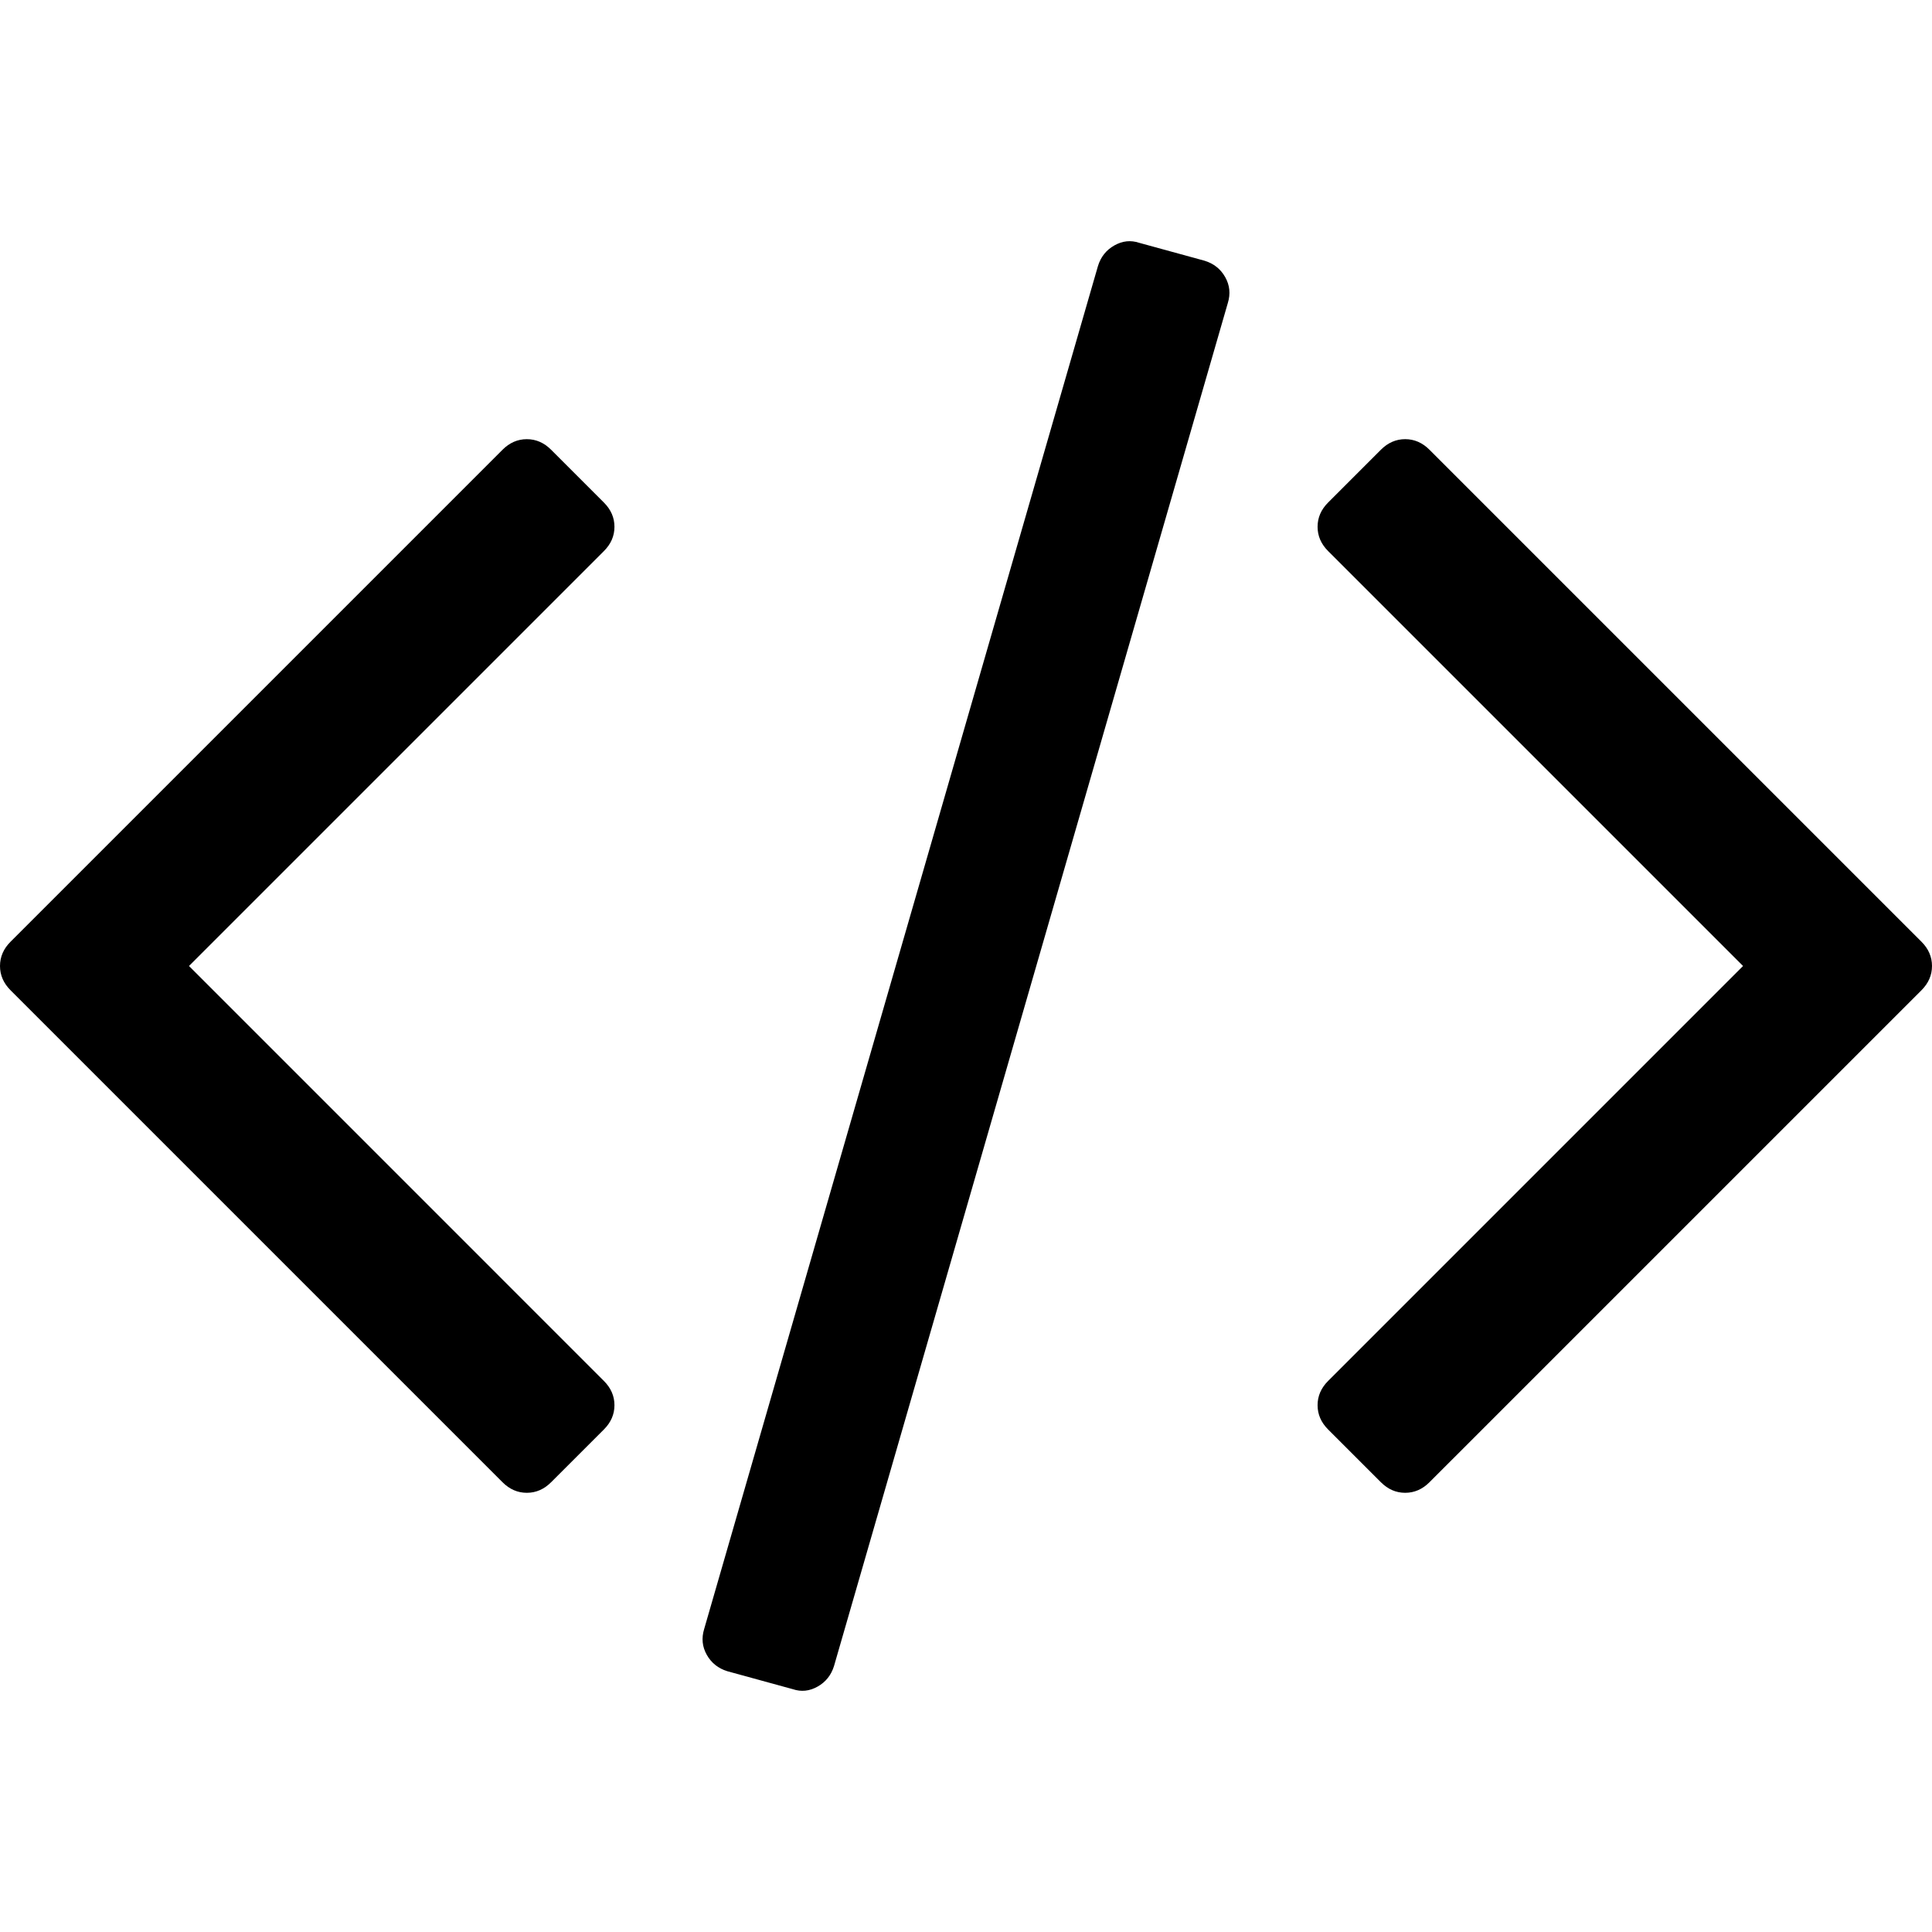
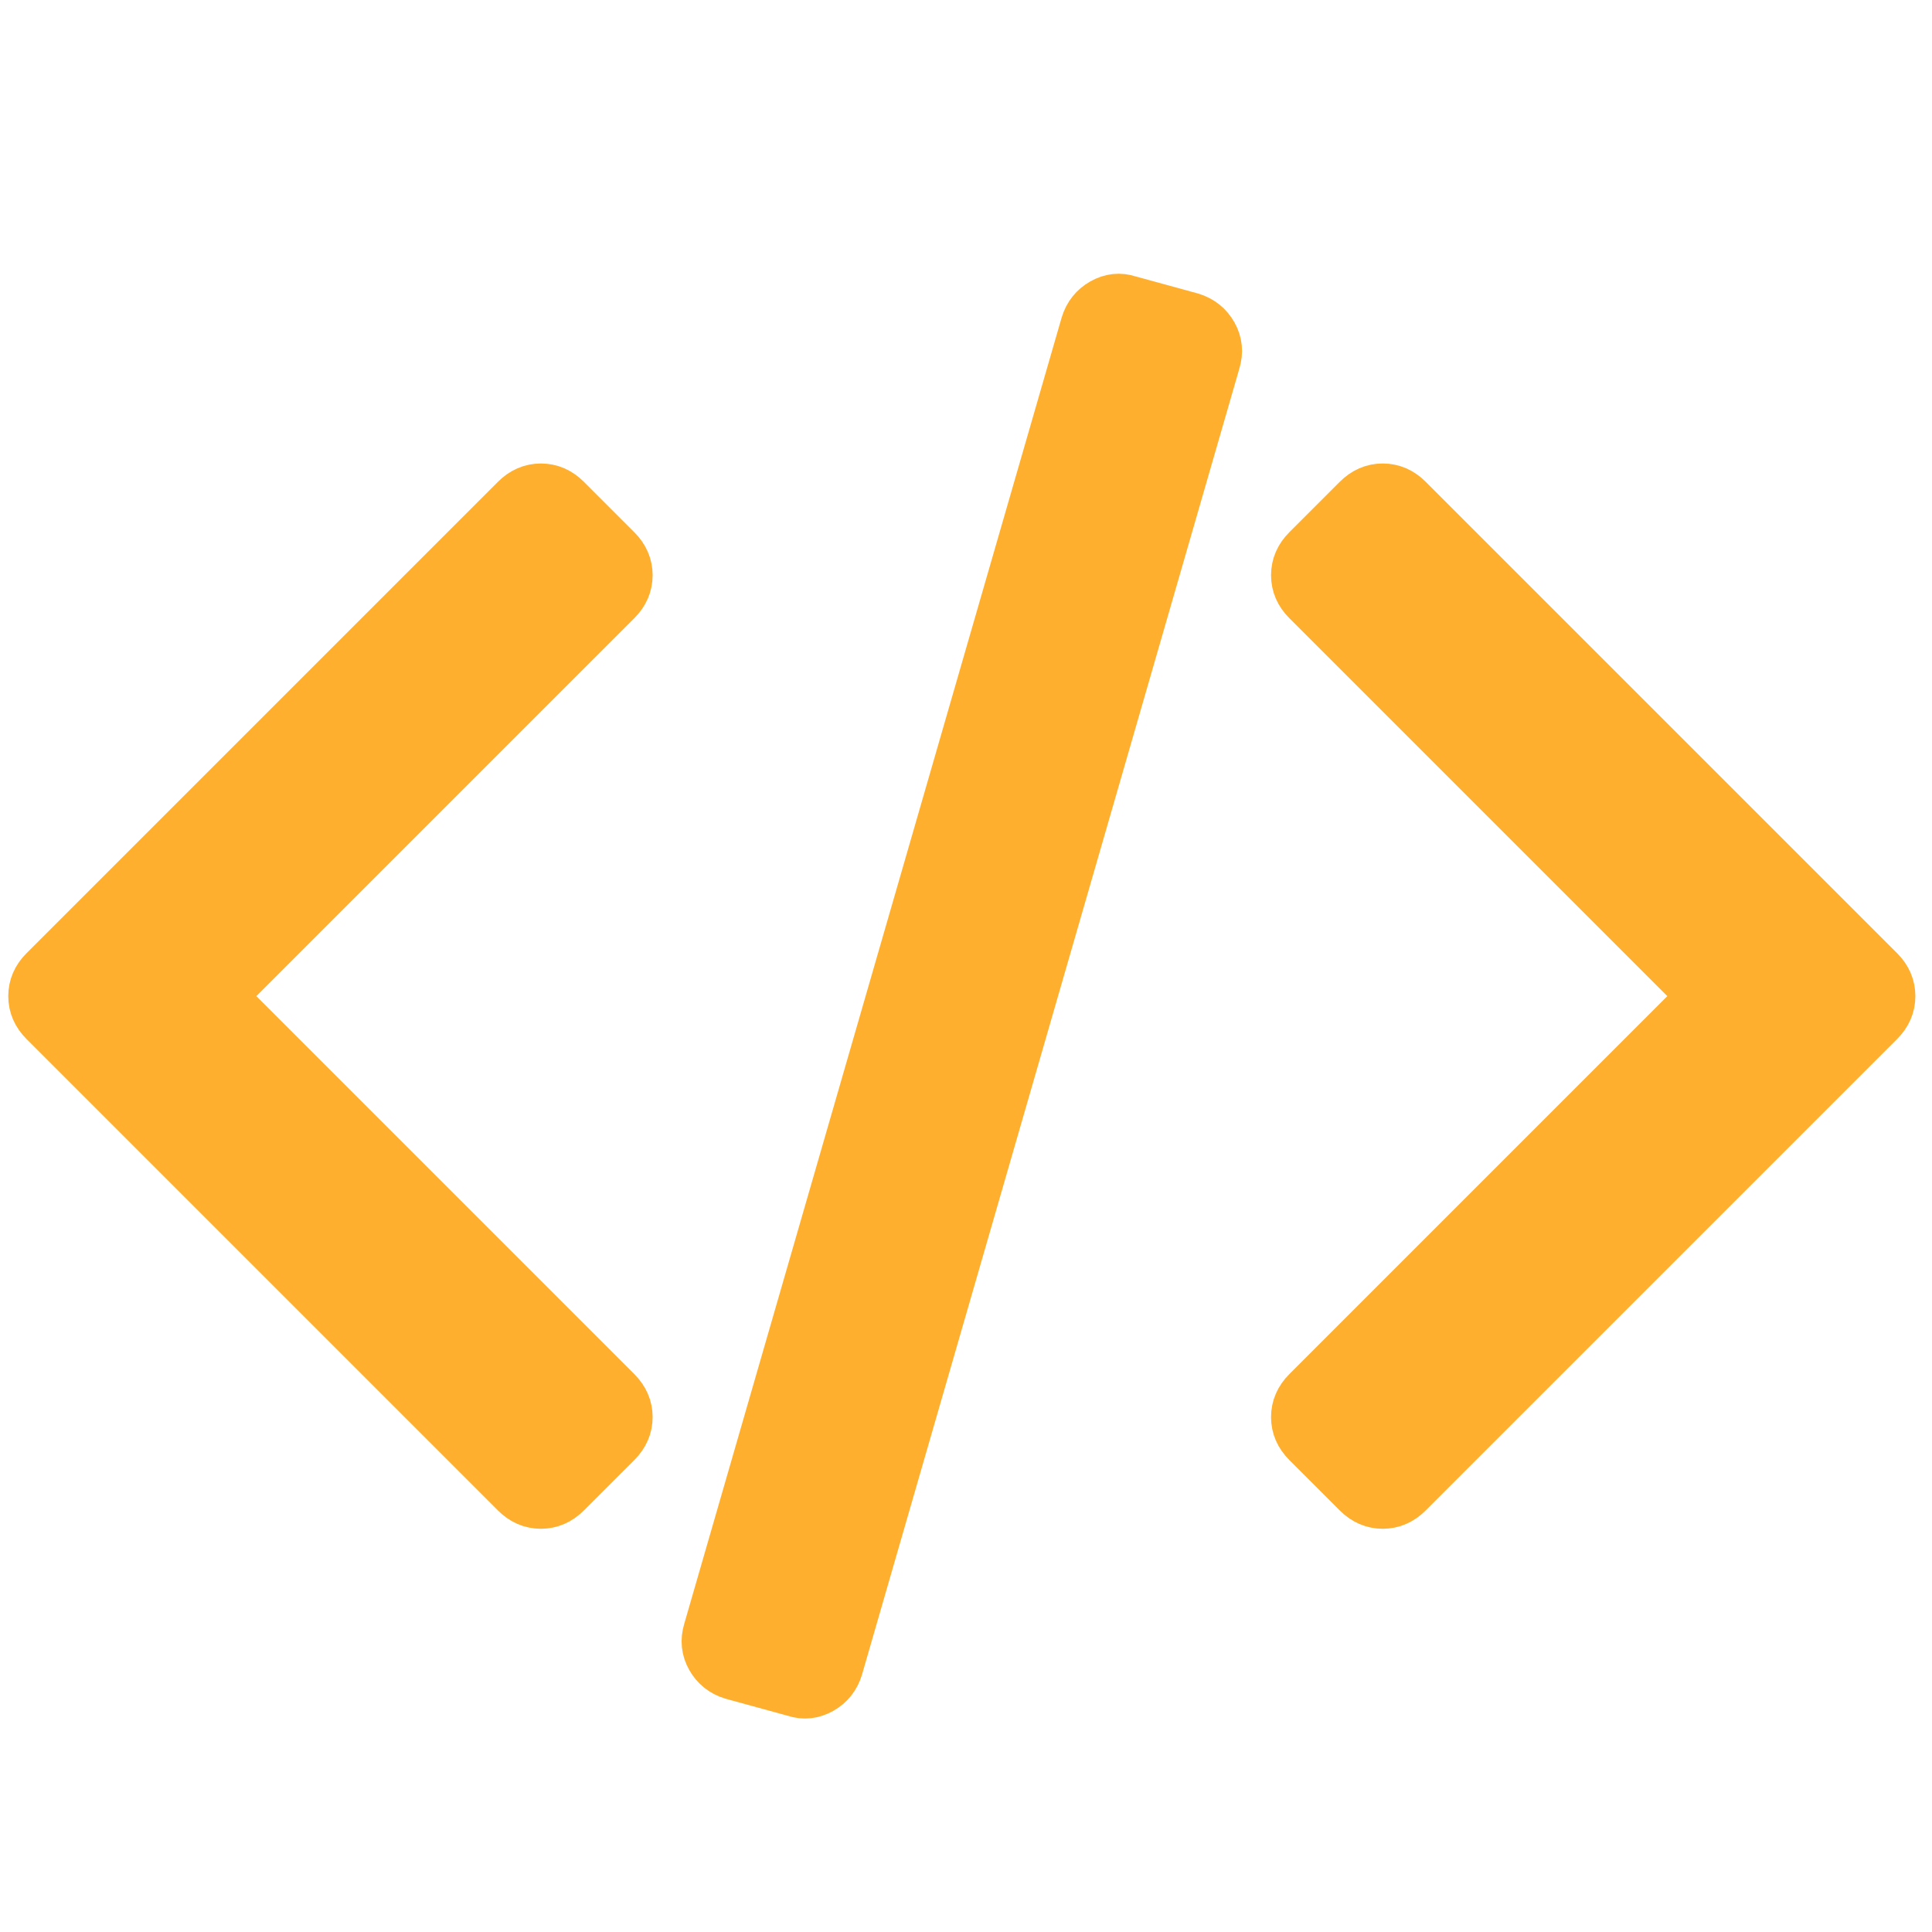
- <svg xmlns="http://www.w3.org/2000/svg" version="1.1" id="Capa_1" x="0px" y="0px" width="522.468px" height="522.469px" viewBox="0 0 522.468 522.469" style="enable-background:new 0 0 522.468 522.469;" xml:space="preserve">
+ <svg xmlns="http://www.w3.org/2000/svg" version="1.1" id="Capa_1" x="0px" y="0px" width="522.468px" height="522.469px" viewBox="0 0 522.468 522.469" enable-background="new 0 0 522.468 522.469" xml:space="preserve">
  <g>
    <g>
-       <path d="M325.762,70.513l-17.706-4.854c-2.279-0.76-4.524-0.521-6.707,0.715c-2.19,1.237-3.669,3.094-4.429,5.568L190.426,440.53    c-0.76,2.475-0.522,4.809,0.715,6.995c1.237,2.19,3.09,3.665,5.568,4.425l17.701,4.856c2.284,0.766,4.521,0.526,6.71-0.712    c2.19-1.243,3.666-3.094,4.425-5.564L332.042,81.936c0.759-2.474,0.523-4.808-0.716-6.999    C330.088,72.747,328.237,71.272,325.762,70.513z" />
-       <path d="M166.167,142.465c0-2.474-0.953-4.665-2.856-6.567l-14.277-14.276c-1.903-1.903-4.093-2.857-6.567-2.857    s-4.665,0.955-6.567,2.857L2.856,254.666C0.95,256.569,0,258.759,0,261.233c0,2.474,0.953,4.664,2.856,6.566l133.043,133.044    c1.902,1.906,4.089,2.854,6.567,2.854s4.665-0.951,6.567-2.854l14.277-14.268c1.903-1.902,2.856-4.093,2.856-6.57    c0-2.471-0.953-4.661-2.856-6.563L51.107,261.233l112.204-112.201C165.217,147.13,166.167,144.939,166.167,142.465z" />
-       <path d="M519.614,254.663L386.567,121.619c-1.902-1.902-4.093-2.857-6.563-2.857c-2.478,0-4.661,0.955-6.57,2.857l-14.271,14.275    c-1.902,1.903-2.851,4.09-2.851,6.567s0.948,4.665,2.851,6.567l112.206,112.204L359.163,373.442    c-1.902,1.902-2.851,4.093-2.851,6.563c0,2.478,0.948,4.668,2.851,6.57l14.271,14.268c1.909,1.906,4.093,2.854,6.57,2.854    c2.471,0,4.661-0.951,6.563-2.854L519.614,267.8c1.903-1.902,2.854-4.096,2.854-6.57    C522.468,258.755,521.517,256.565,519.614,254.663z" />
+       <path fill="#FFAF2E" stroke="#FFAF2E" stroke-width="15" stroke-miterlimit="10" d="M321.949,86.597l-16.971-4.652    c-2.184-0.729-4.335-0.5-6.428,0.685c-2.099,1.186-3.517,2.965-4.245,5.336L192.24,441.226c-0.728,2.372-0.5,4.608,0.686,6.703    c1.186,2.099,2.961,3.513,5.336,4.241l16.965,4.652c2.188,0.736,4.333,0.505,6.431-0.682c2.099-1.191,3.514-2.965,4.241-5.331    L327.967,97.544c0.726-2.371,0.5-4.608-0.687-6.708C326.093,88.737,324.319,87.324,321.949,86.597z" />
+       <path fill="#FFAF2E" stroke="#FFAF2E" stroke-width="15" stroke-miterlimit="10" d="M168.99,155.556    c0-2.37-0.914-4.471-2.737-6.293L152.57,135.58c-1.825-1.824-3.923-2.738-6.294-2.738s-4.471,0.915-6.294,2.738L12.471,263.091    c-1.827,1.824-2.737,3.923-2.737,6.294s0.914,4.469,2.737,6.293l127.51,127.511c1.823,1.827,3.919,2.736,6.294,2.736    s4.471-0.912,6.294-2.736l13.683-13.675c1.823-1.823,2.737-3.922,2.737-6.296c0-2.368-0.914-4.469-2.737-6.289L58.715,269.385    l107.538-107.534C168.08,160.027,168.99,157.927,168.99,155.556z" />
+       <path fill="#FFAF2E" stroke="#FFAF2E" stroke-width="15" stroke-miterlimit="10" d="M507.738,263.088L380.224,135.577    c-1.822-1.823-3.923-2.738-6.291-2.738c-2.374,0-4.466,0.915-6.295,2.738l-13.678,13.681c-1.822,1.824-2.733,3.92-2.733,6.294    c0,2.374,0.908,4.471,2.733,6.293L461.5,269.384L353.96,376.928c-1.822,1.82-2.733,3.923-2.733,6.289    c0,2.376,0.908,4.473,2.733,6.296l13.678,13.675c1.829,1.827,3.923,2.736,6.295,2.736c2.37,0,4.469-0.912,6.291-2.736    l127.514-127.509c1.824-1.823,2.735-3.926,2.735-6.297C510.473,267.01,509.562,264.911,507.738,263.088z" />
    </g>
  </g>
-   <g>
- </g>
-   <g>
- </g>
-   <g>
- </g>
-   <g>
- </g>
-   <g>
- </g>
-   <g>
- </g>
-   <g>
- </g>
-   <g>
- </g>
-   <g>
- </g>
-   <g>
- </g>
-   <g>
- </g>
-   <g>
- </g>
-   <g>
- </g>
-   <g>
- </g>
-   <g>
- </g>
</svg>
